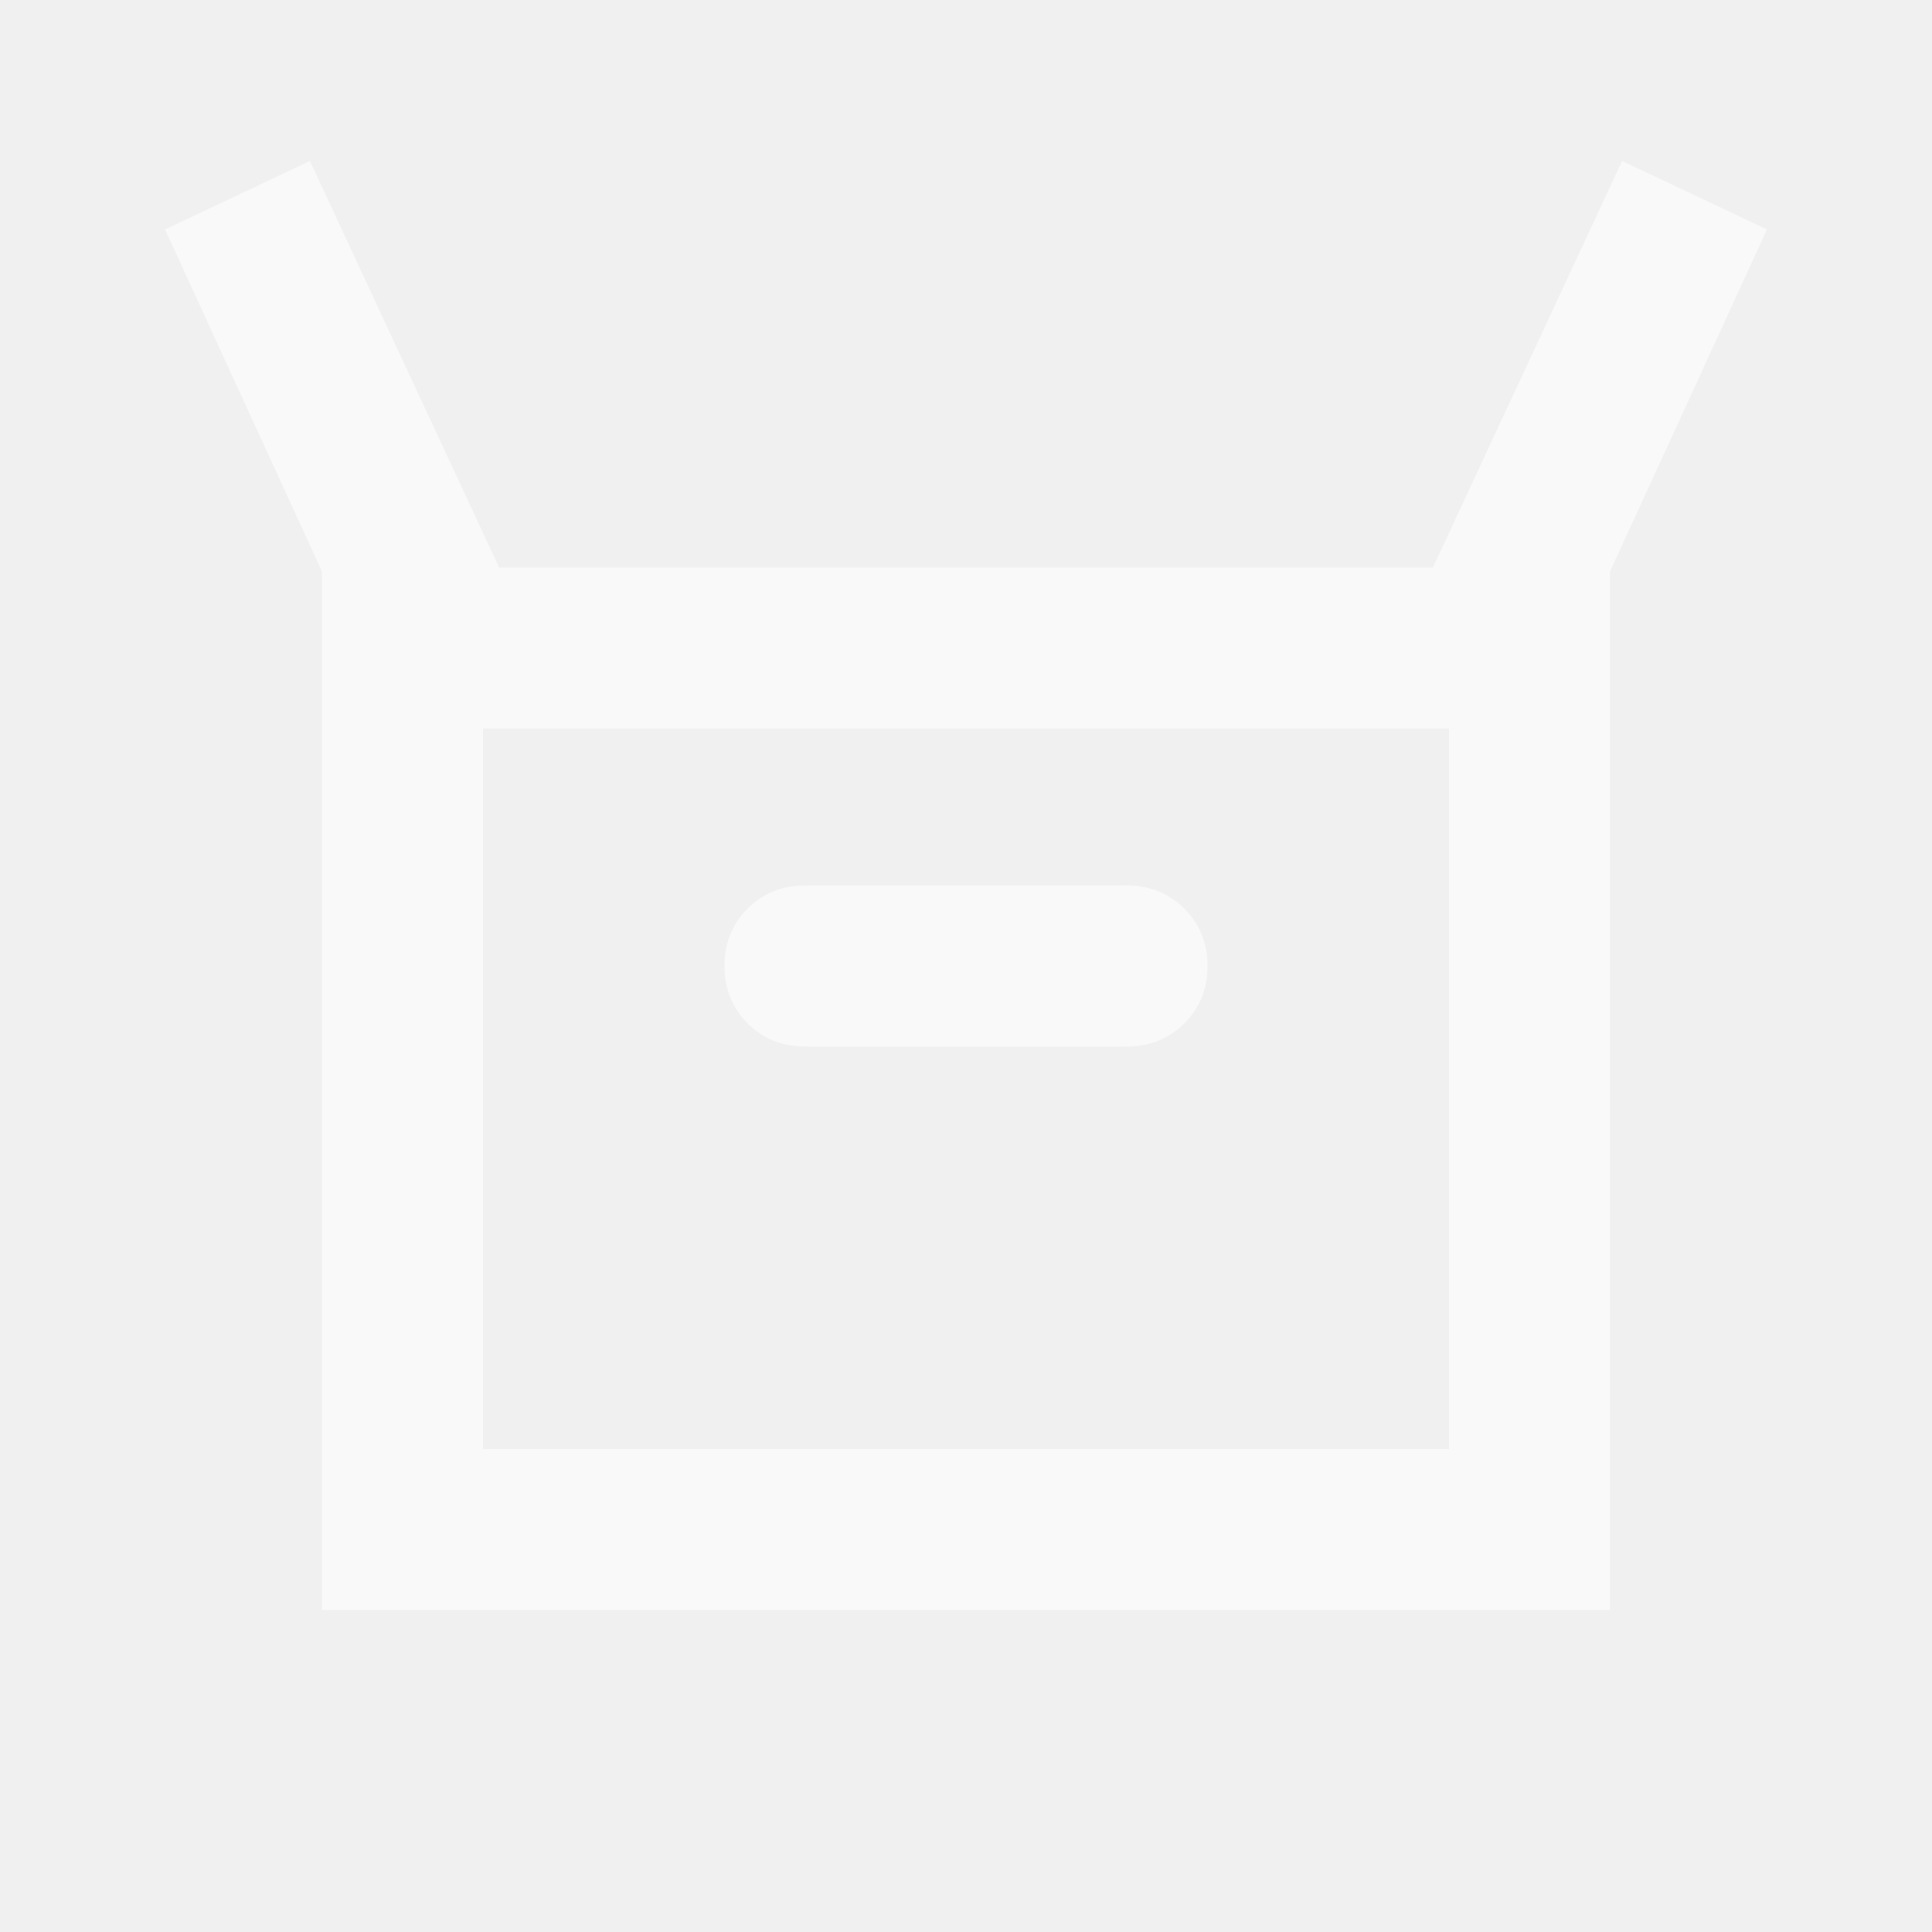
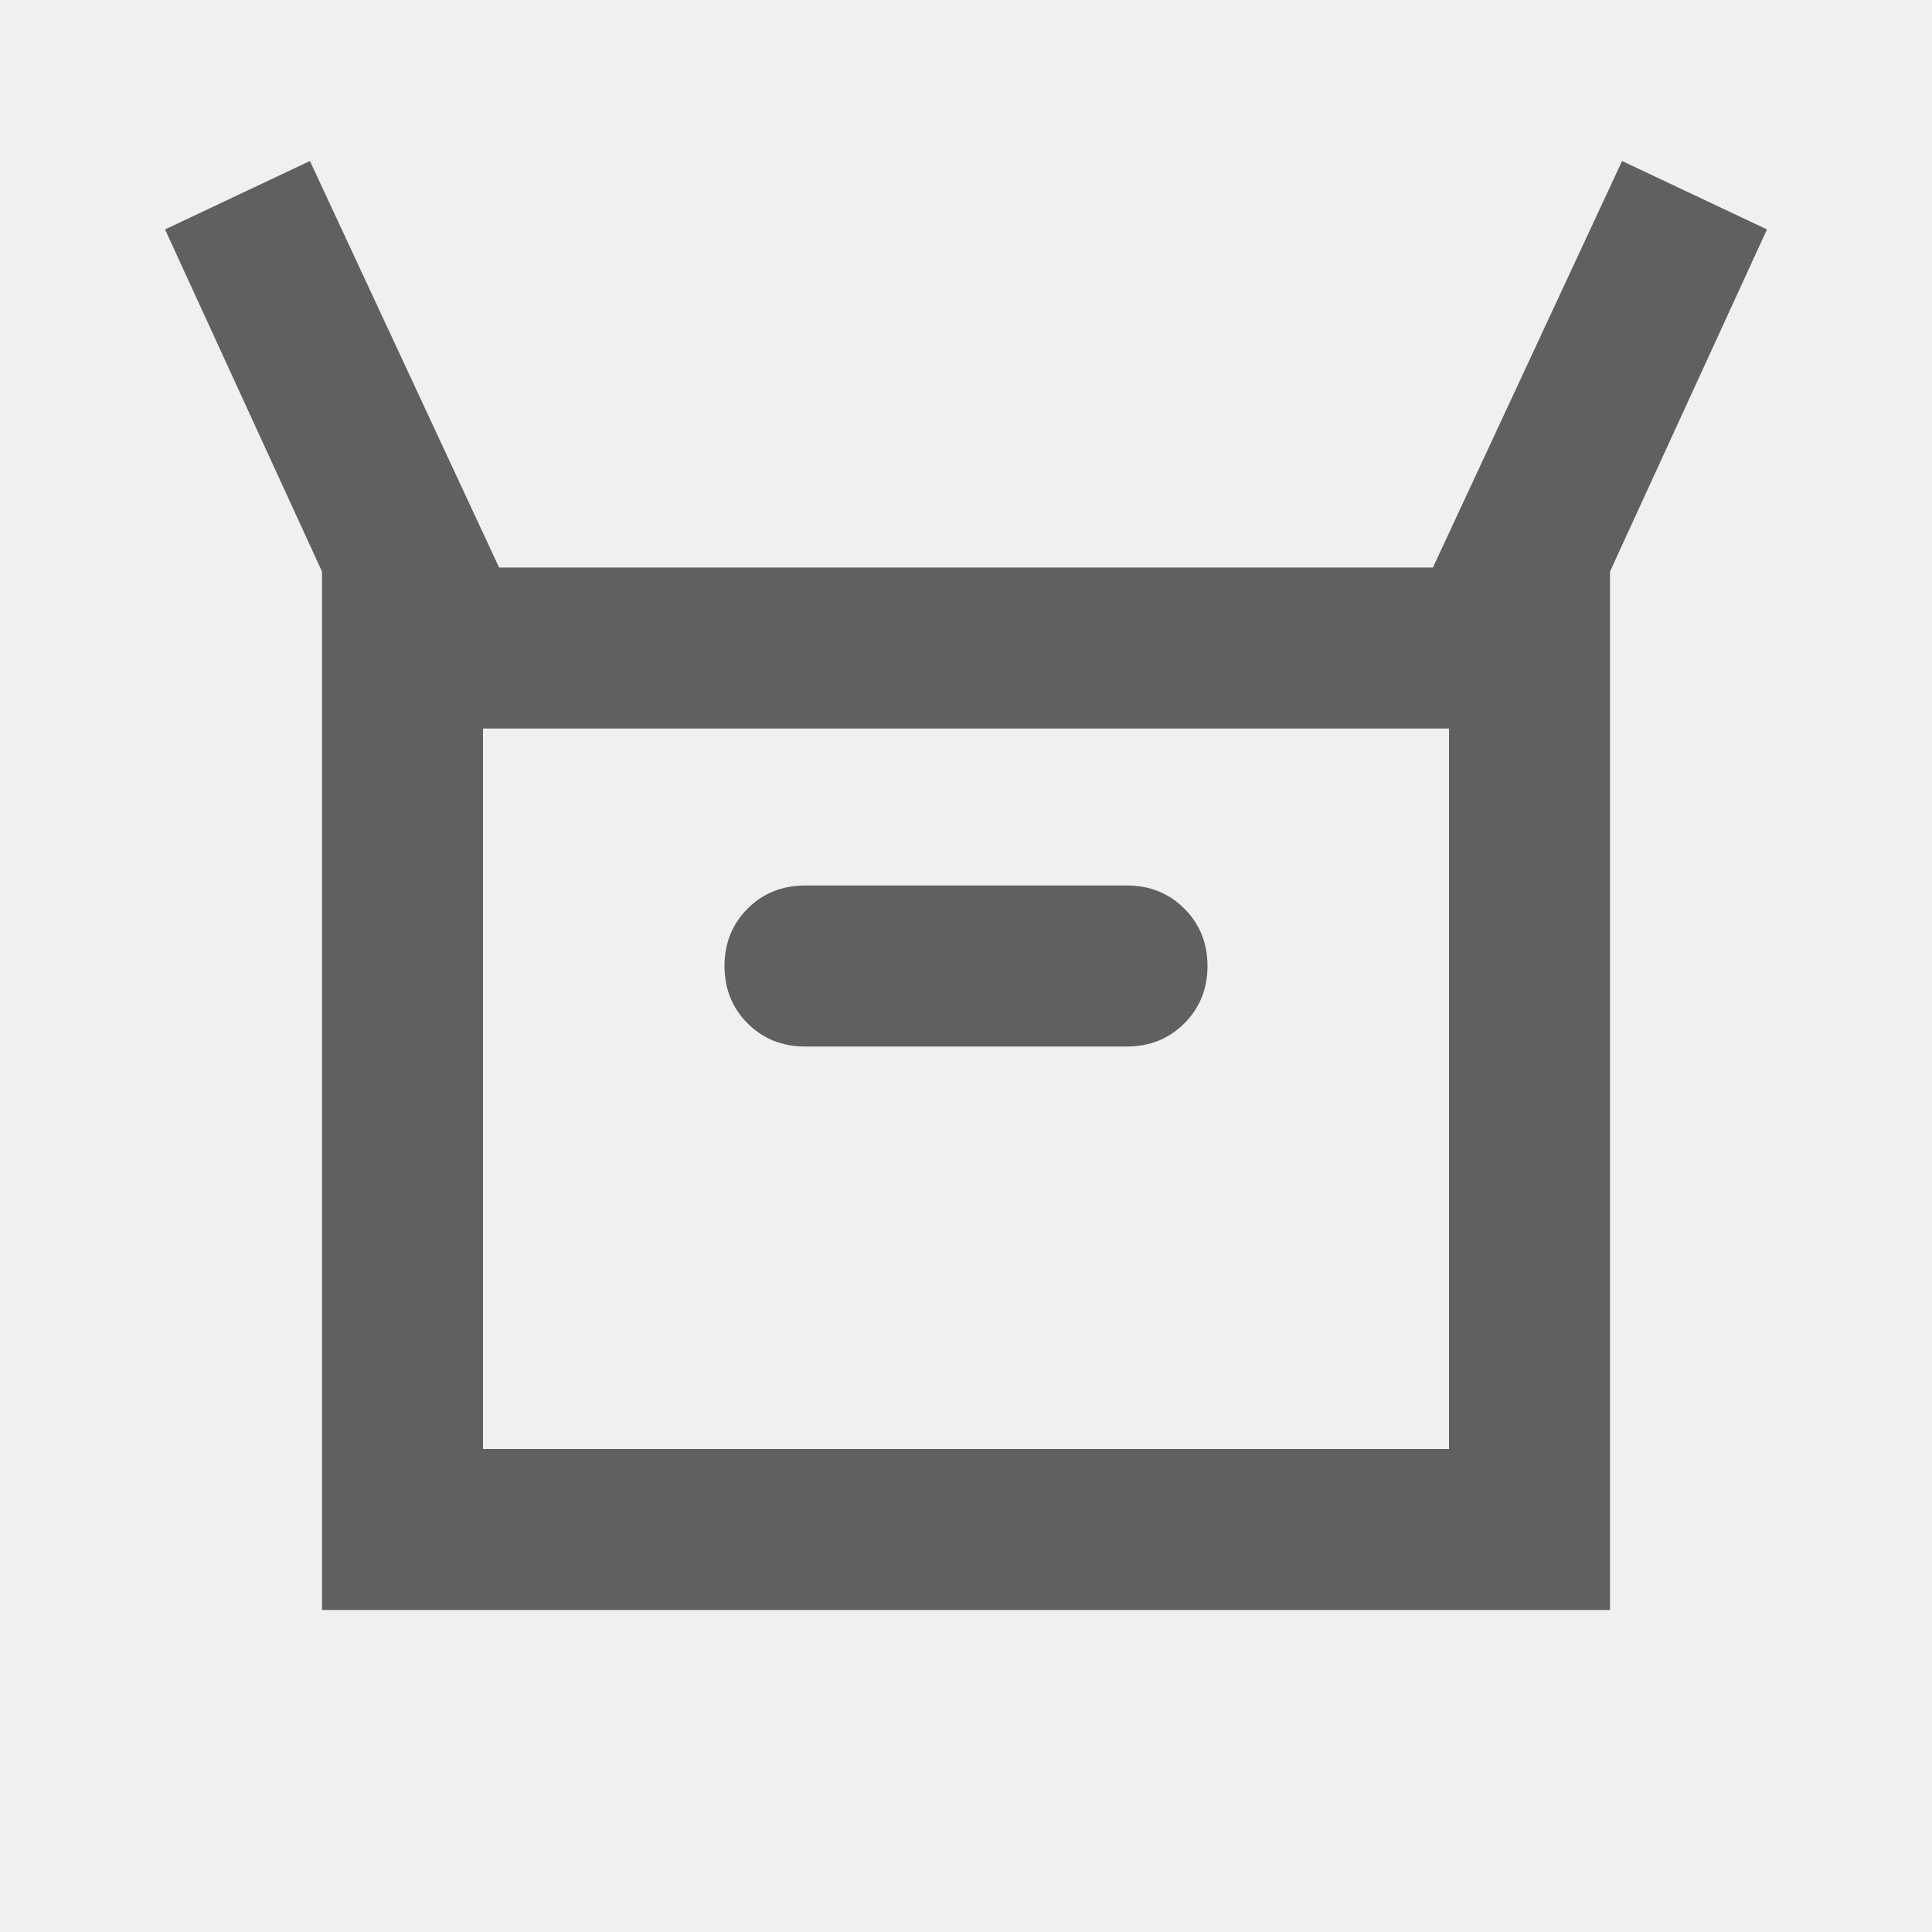
<svg xmlns="http://www.w3.org/2000/svg" width="24" height="24" viewBox="0 0 24 24" fill="none">
-   <path d="M4 20V7.1L2.05 2.85L3.85 2L6.2 7.05H17.8L20.15 2L21.95 2.85L20 7.1V20H4ZM10 13H14C14.283 13 14.521 12.904 14.712 12.713C14.904 12.521 15 12.283 15 12C15 11.717 14.904 11.479 14.712 11.287C14.521 11.096 14.283 11 14 11H10C9.716 11 9.479 11.096 9.287 11.287C9.096 11.479 9 11.717 9 12C9 12.283 9.096 12.521 9.287 12.713C9.479 12.904 9.716 13 10 13ZM6 18H18V9.05H6V18Z" fill="white" fill-opacity="0.6" />
+   <path d="M4 20V7.1L2.05 2.85L3.85 2L6.2 7.05H17.8L20.15 2L21.95 2.85L20 7.1V20H4ZM10 13H14C14.283 13 14.521 12.904 14.712 12.713C14.904 12.521 15 12.283 15 12C15 11.717 14.904 11.479 14.712 11.287C14.521 11.096 14.283 11 14 11H10C9.716 11 9.479 11.096 9.287 11.287C9.096 11.479 9 11.717 9 12C9 12.283 9.096 12.521 9.287 12.713C9.479 12.904 9.716 13 10 13ZM6 18H18V9.05H6V18Z" fill="black" fill-opacity="0.6" />
</svg>
